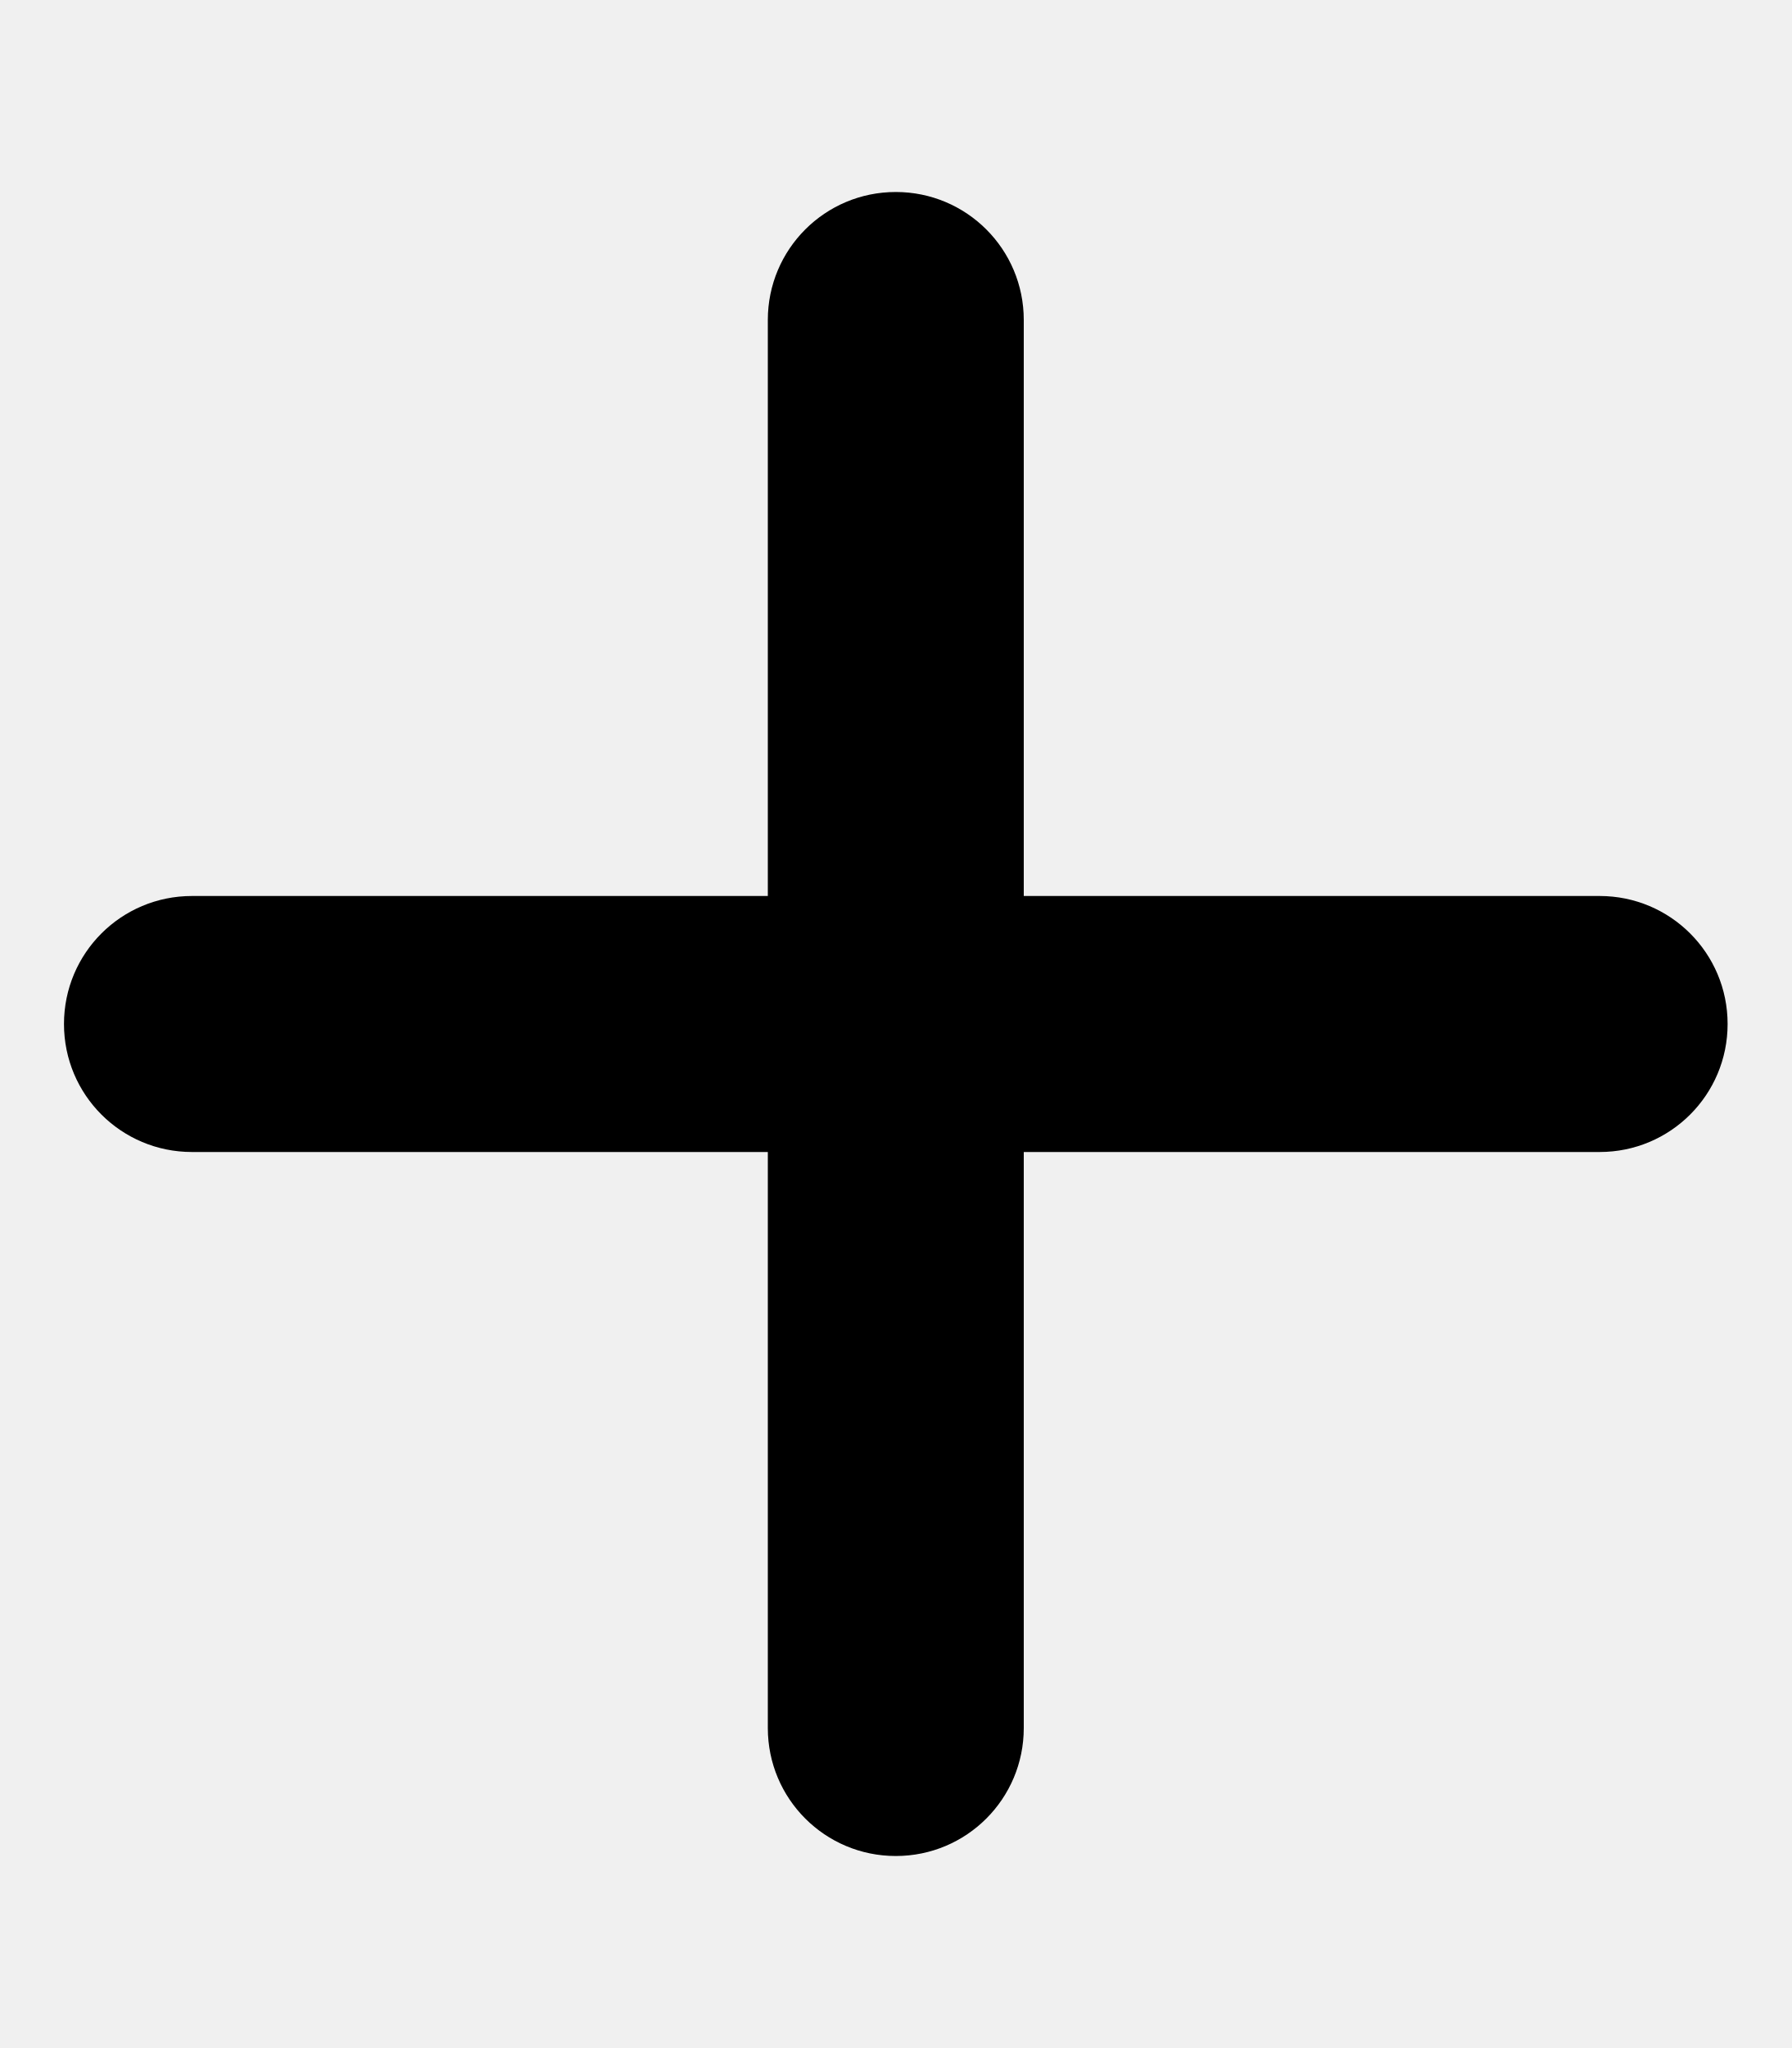
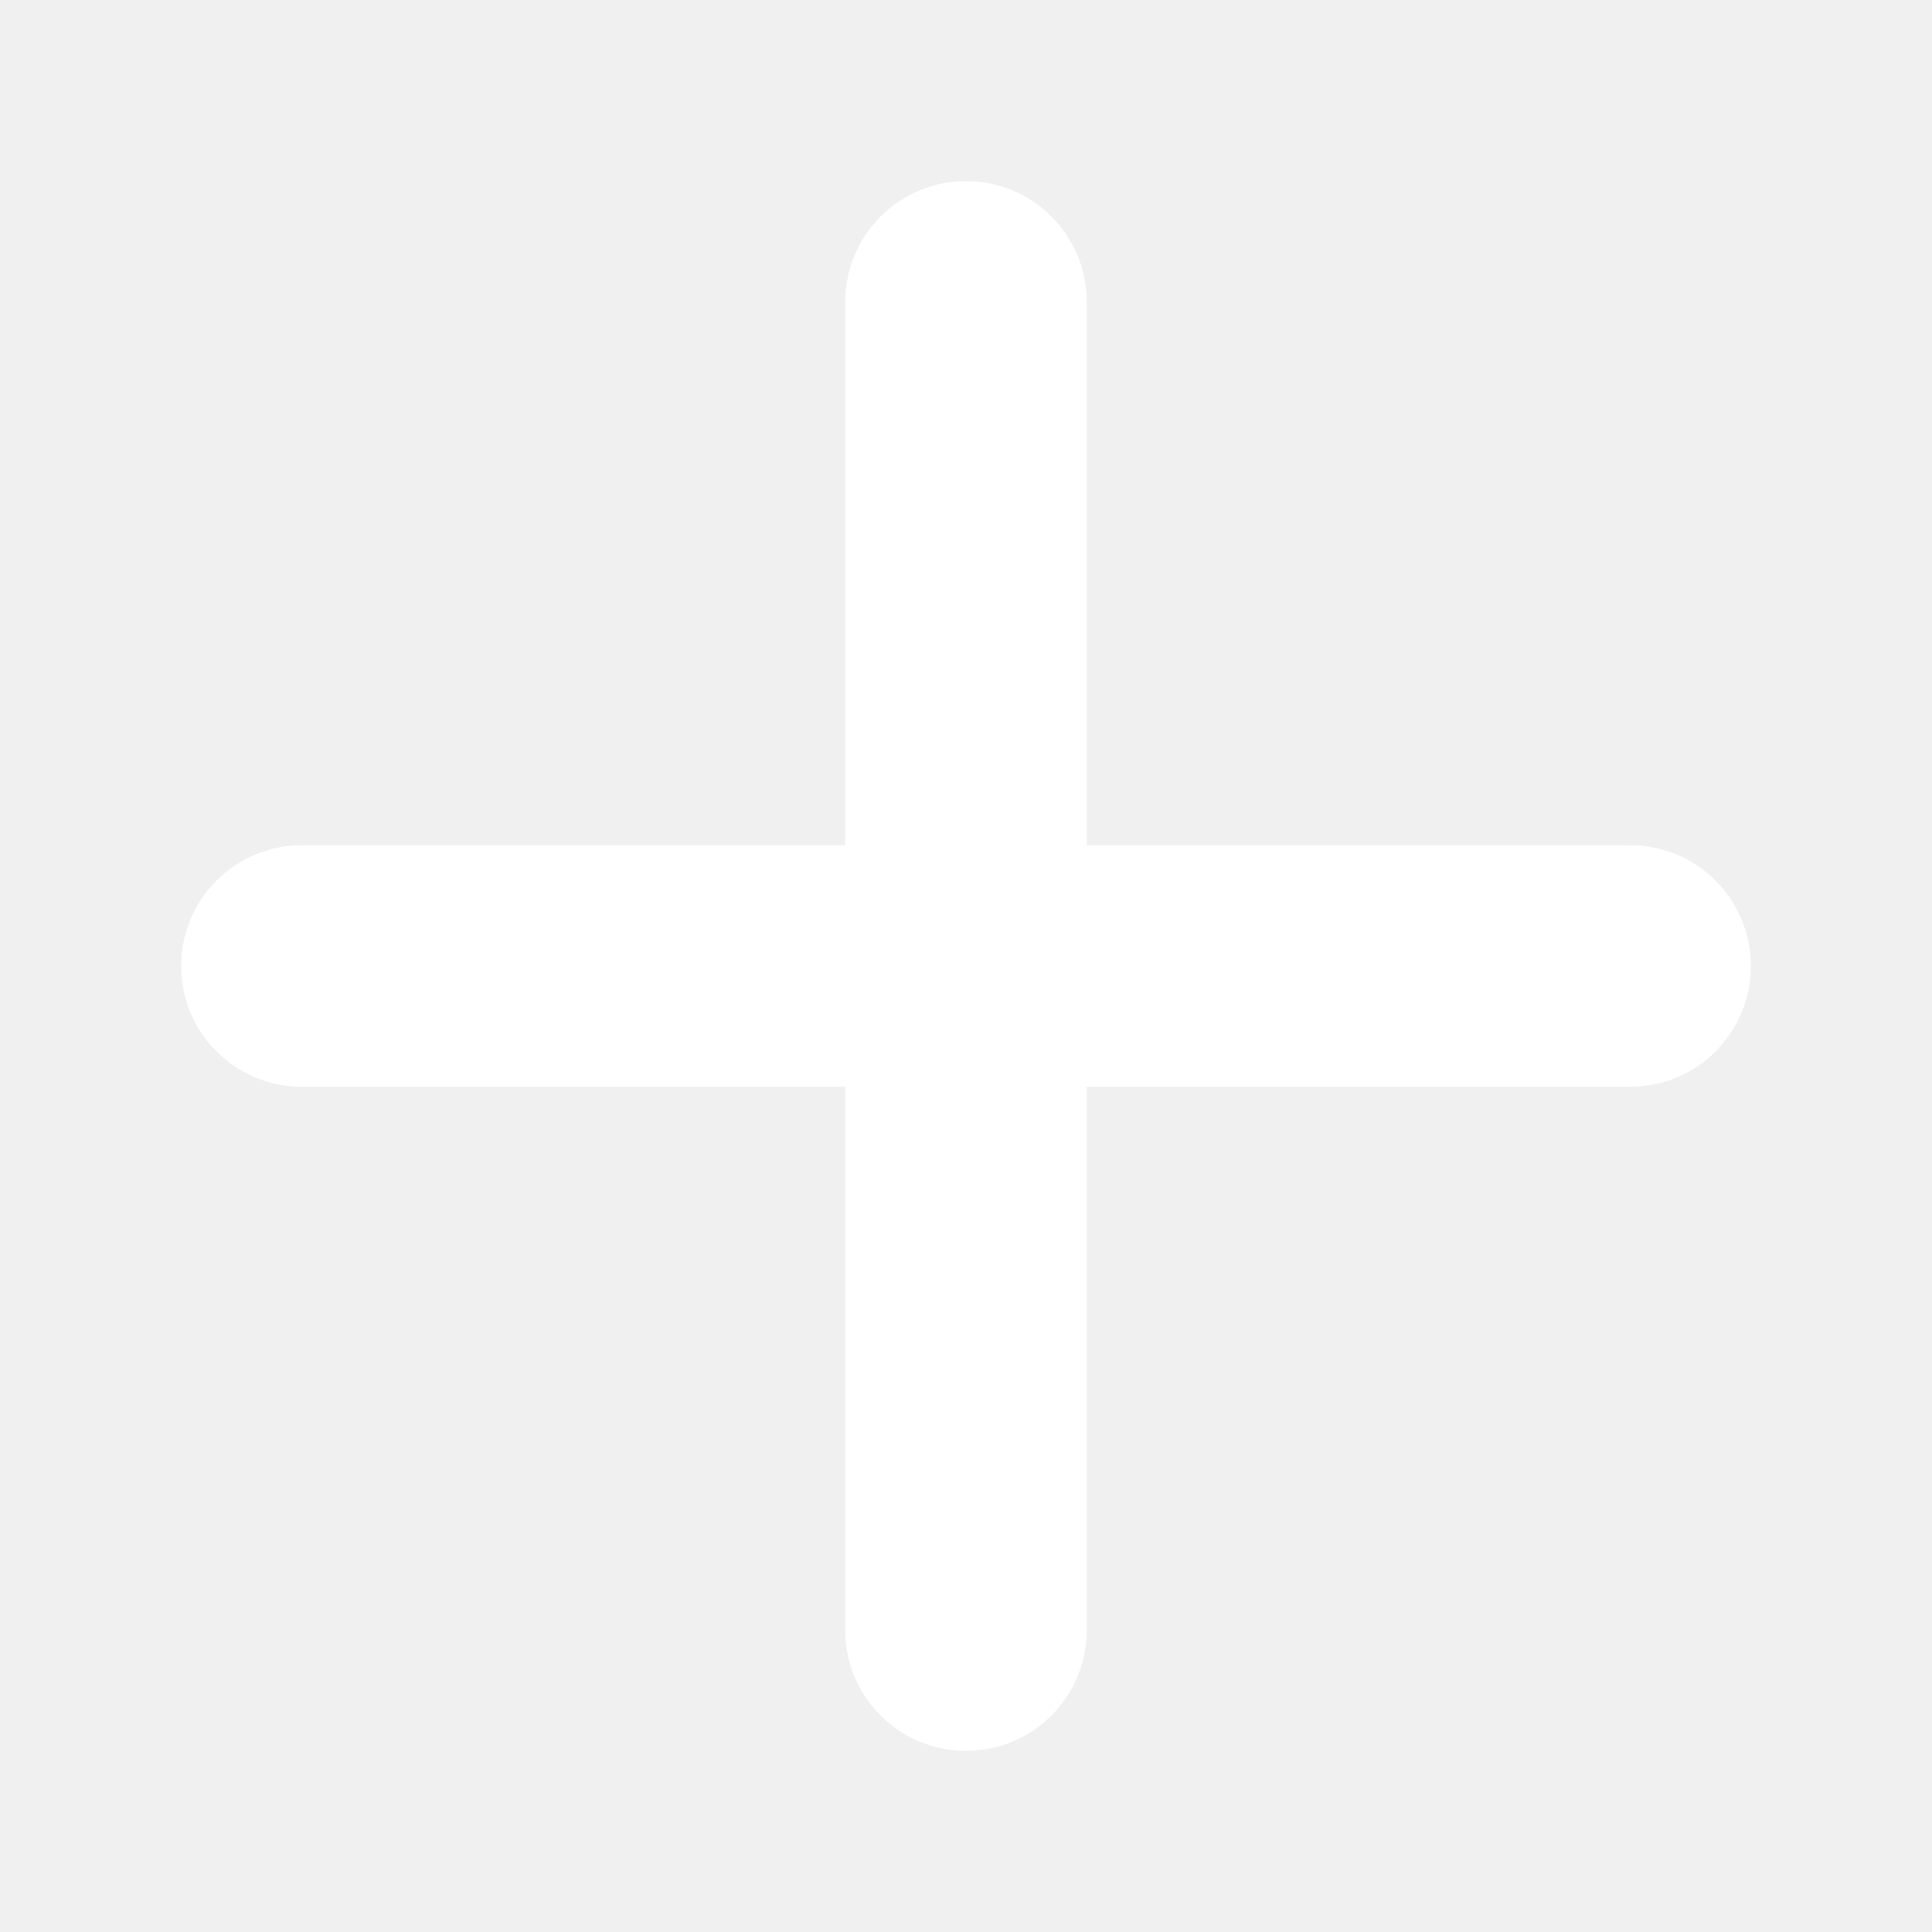
- <svg xmlns="http://www.w3.org/2000/svg" height="current" width="current" viewBox="0 0 448 512">
-   <path opacity="1" fill="current" d="M256 80c0-17.7-14.3-32-32-32s-32 14.3-32 32V224H48c-17.7 0-32 14.3-32 32s14.3 32 32 32H192V432c0 17.7 14.3 32 32 32s32-14.3 32-32V288H400c17.7 0 32-14.3 32-32s-14.3-32-32-32H256V80z" />
+ <svg xmlns="http://www.w3.org/2000/svg" height="25" width="25" viewBox="0 0  448 512">
+   <path opacity="1" fill="#fff" d="M256 80c0-17.7-14.3-32-32-32s-32 14.3-32 32V224H48c-17.7 0-32 14.3-32 32s14.3 32 32 32H192V432c0 17.7 14.3 32 32 32s32-14.3 32-32V288H400c17.7 0 32-14.3 32-32s-14.3-32-32-32H256V80z" />
</svg>
